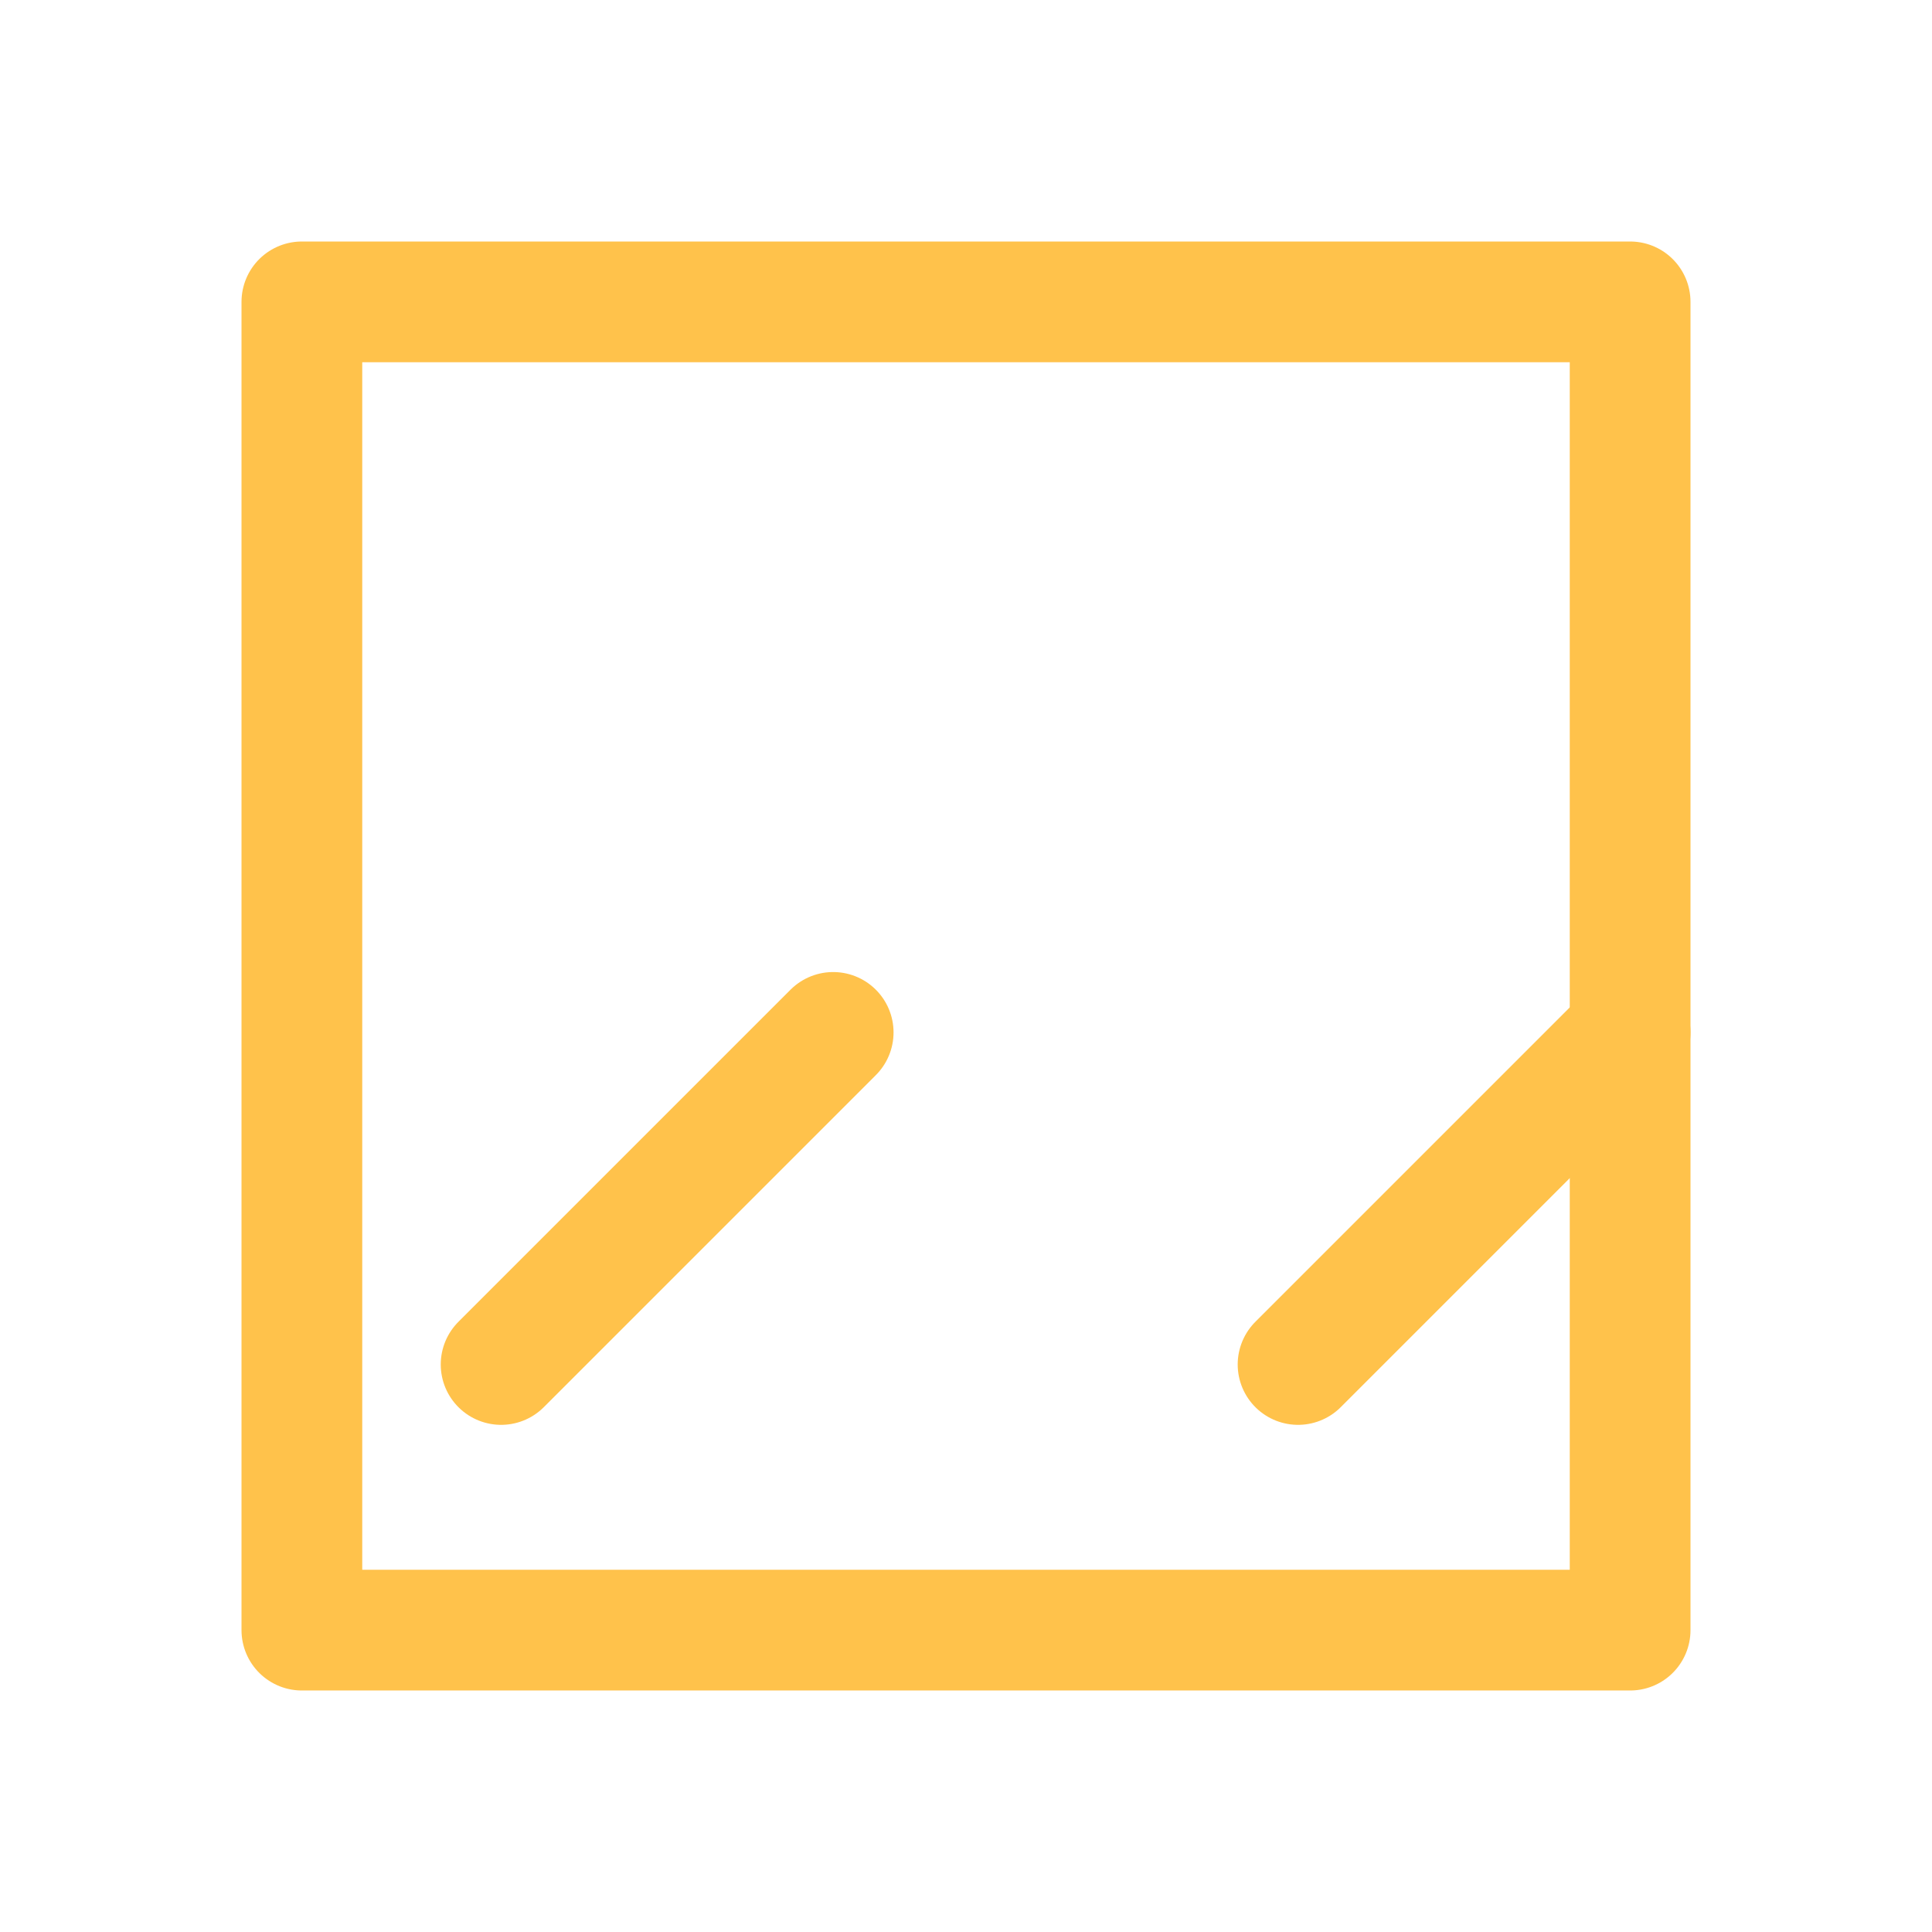
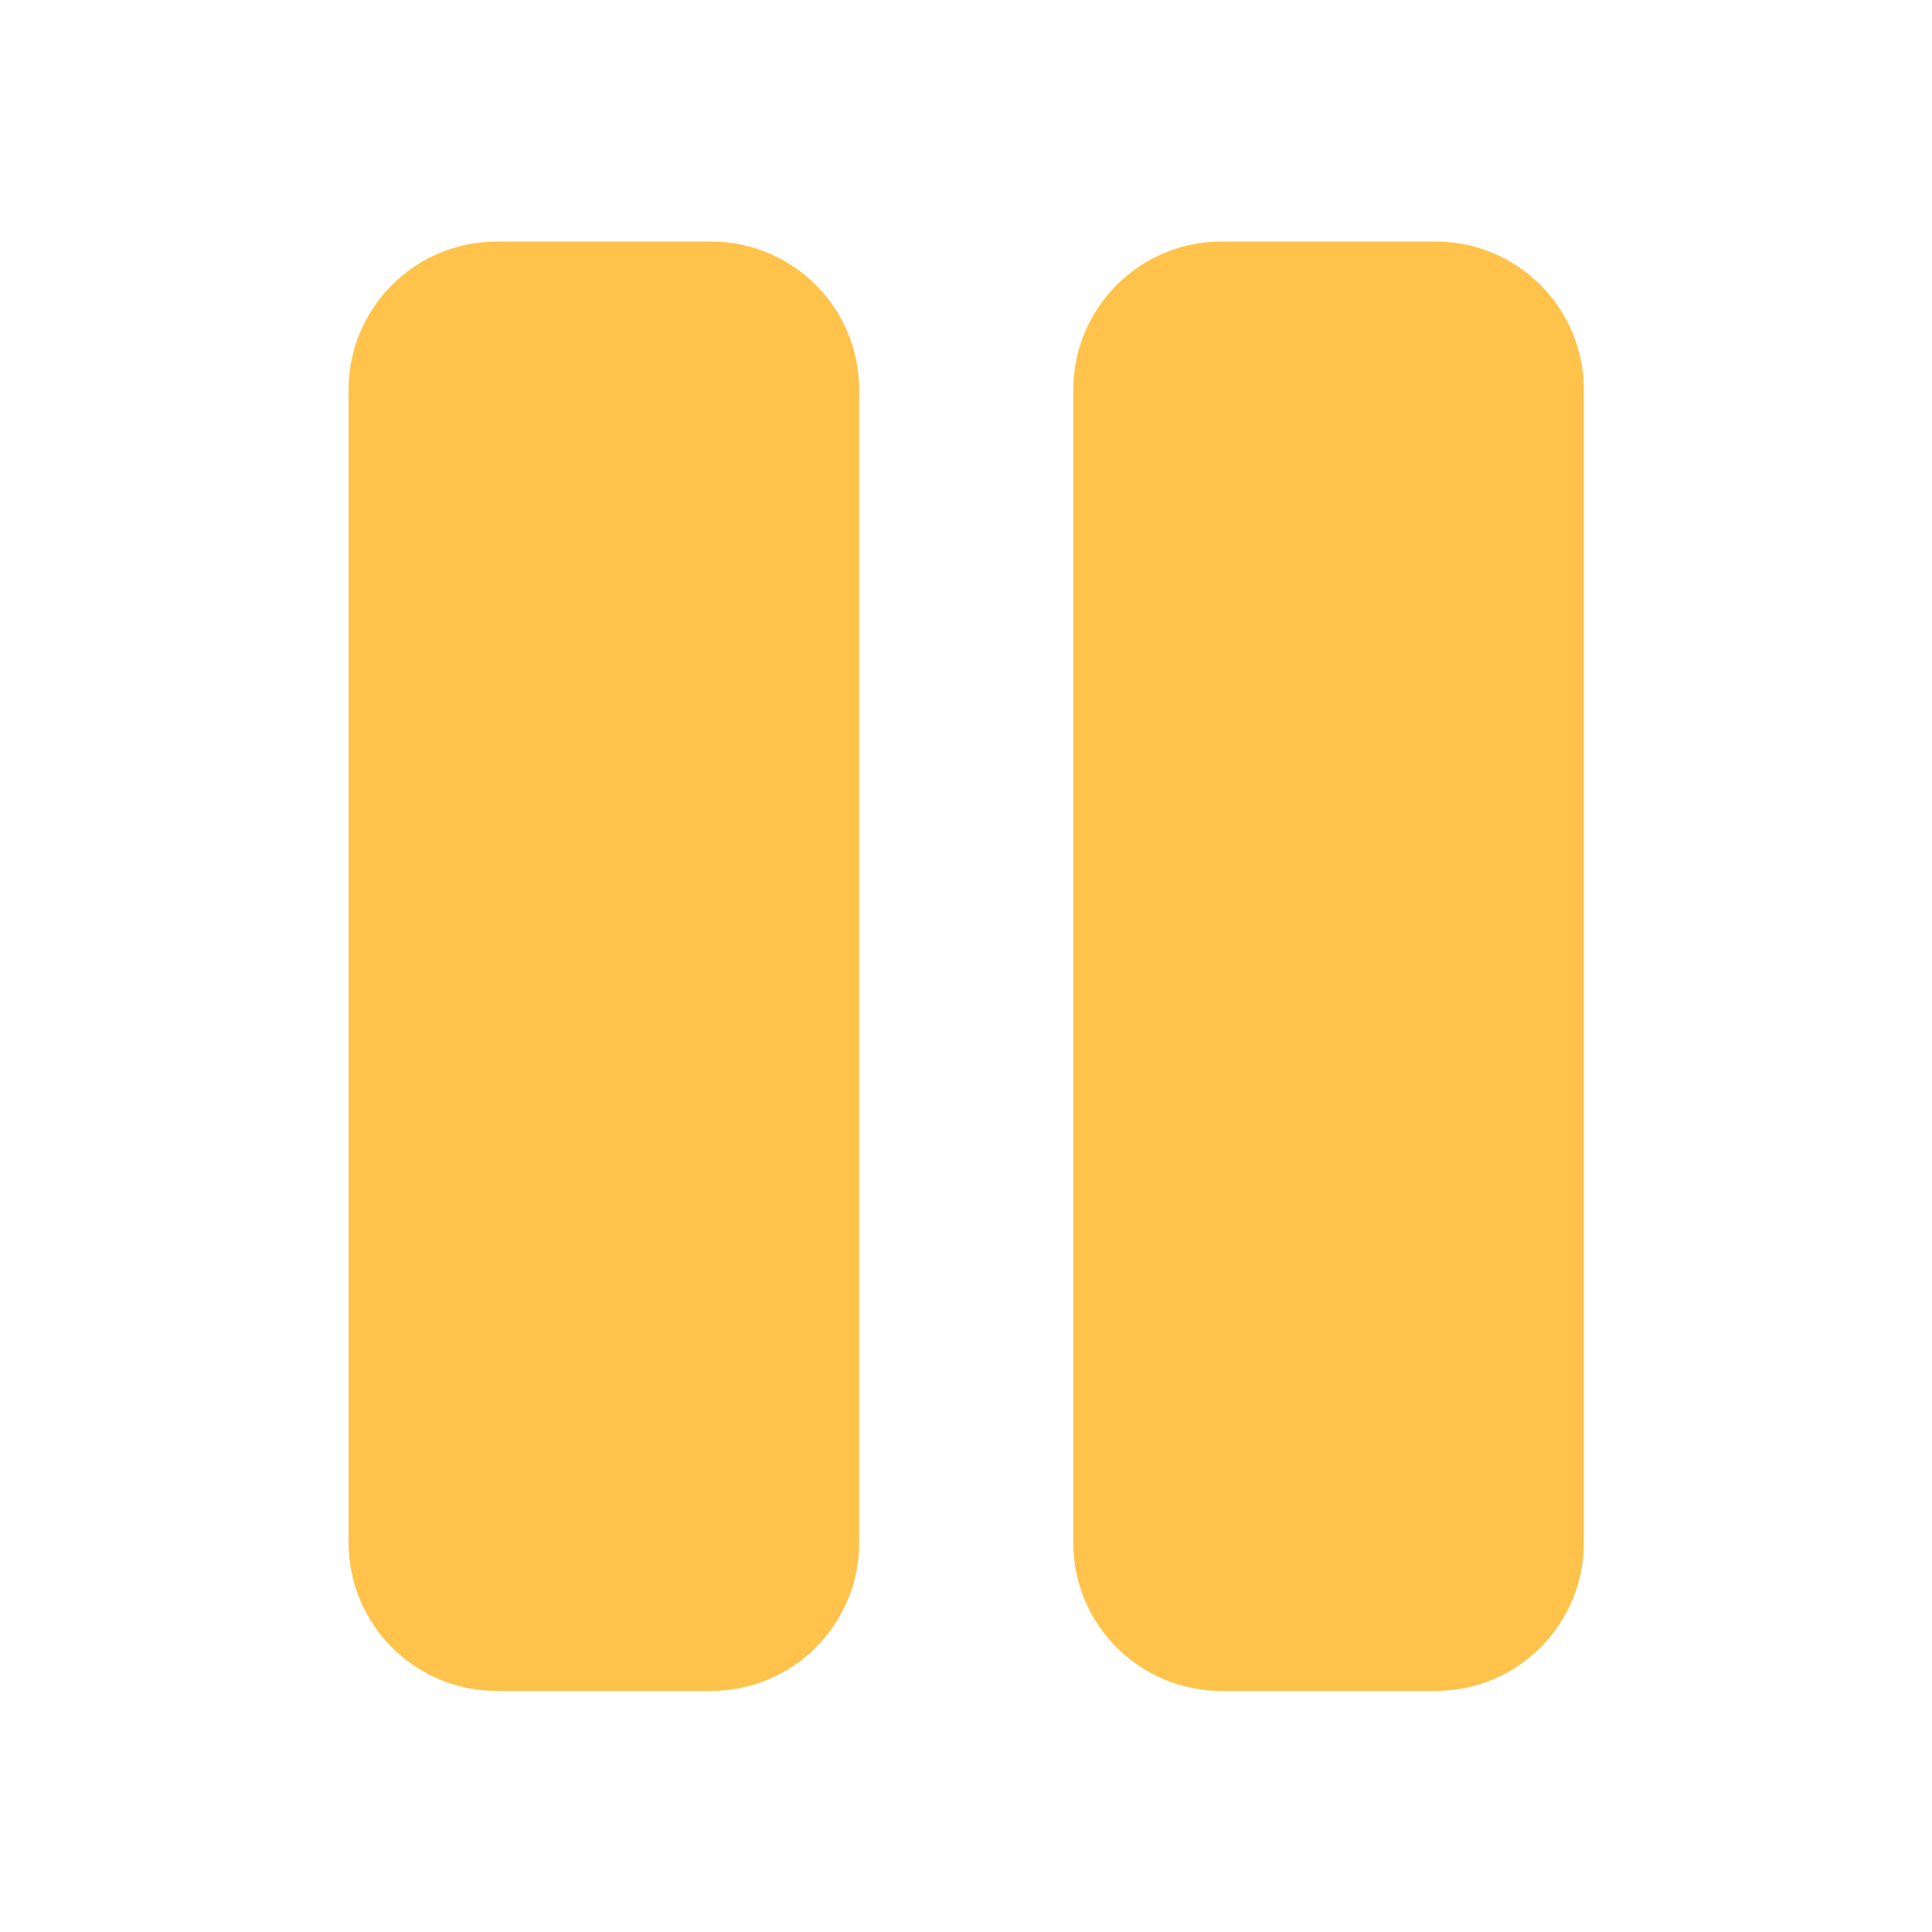
<svg xmlns="http://www.w3.org/2000/svg" viewBox="0 0 32 32" width="32" height="32" fill="none">
-   <g fill="none" stroke="#FFC24B" stroke-width="1.818" stroke-linecap="round" stroke-linejoin="round" transform="translate(-1.6 -1.6) scale(1.1)">
-     <path d="M6 6 H26 V26 H6 Z" />
-     <path d="M9 22 L14 17" />
-     <path d="M21 22 L26 17" />
+   <g fill="none" stroke="#FFC24B" stroke-width="1.467" stroke-linecap="round" stroke-linejoin="round" transform="translate(-0.364 -0.364) scale(1.364)">
+     <rect x="4.5" y="3.2" width="6.2" height="17.6" rx="1.8" fill="#FFC24B" stroke="none" />
+     <rect x="13.3" y="3.2" width="6.2" height="17.6" rx="1.8" fill="#FFC24B" stroke="none" />
  </g>
</svg>
